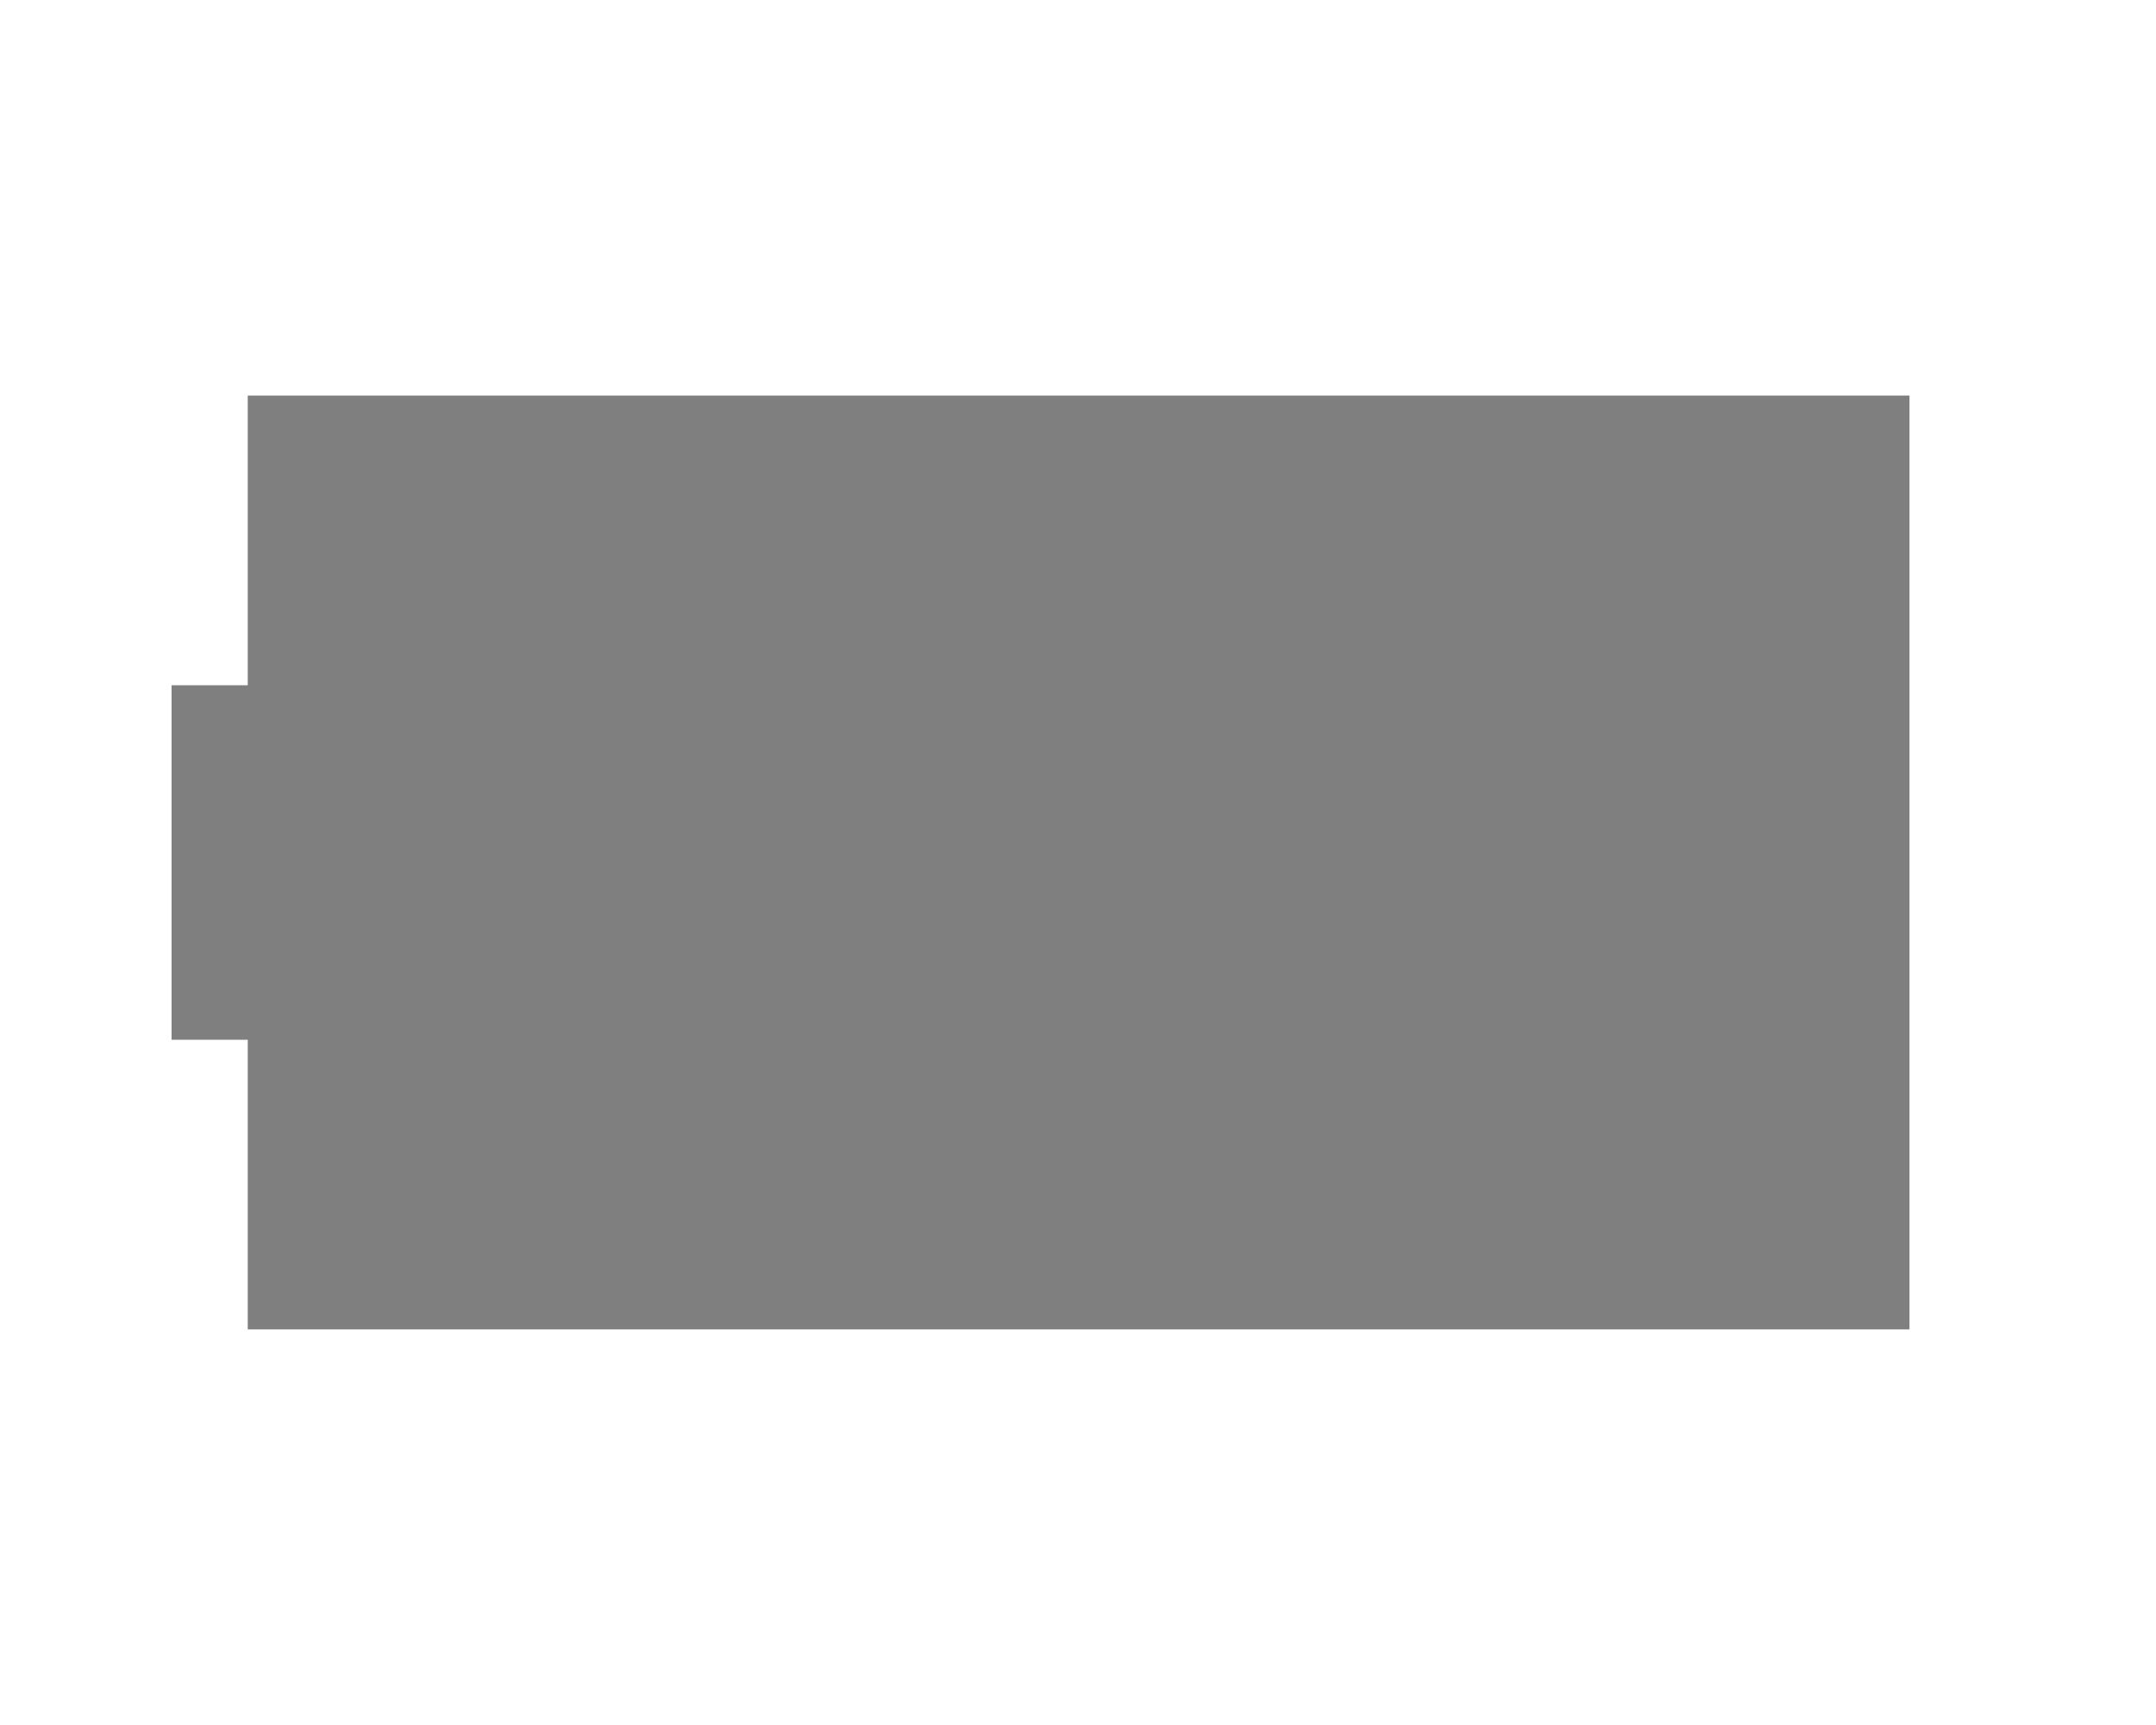
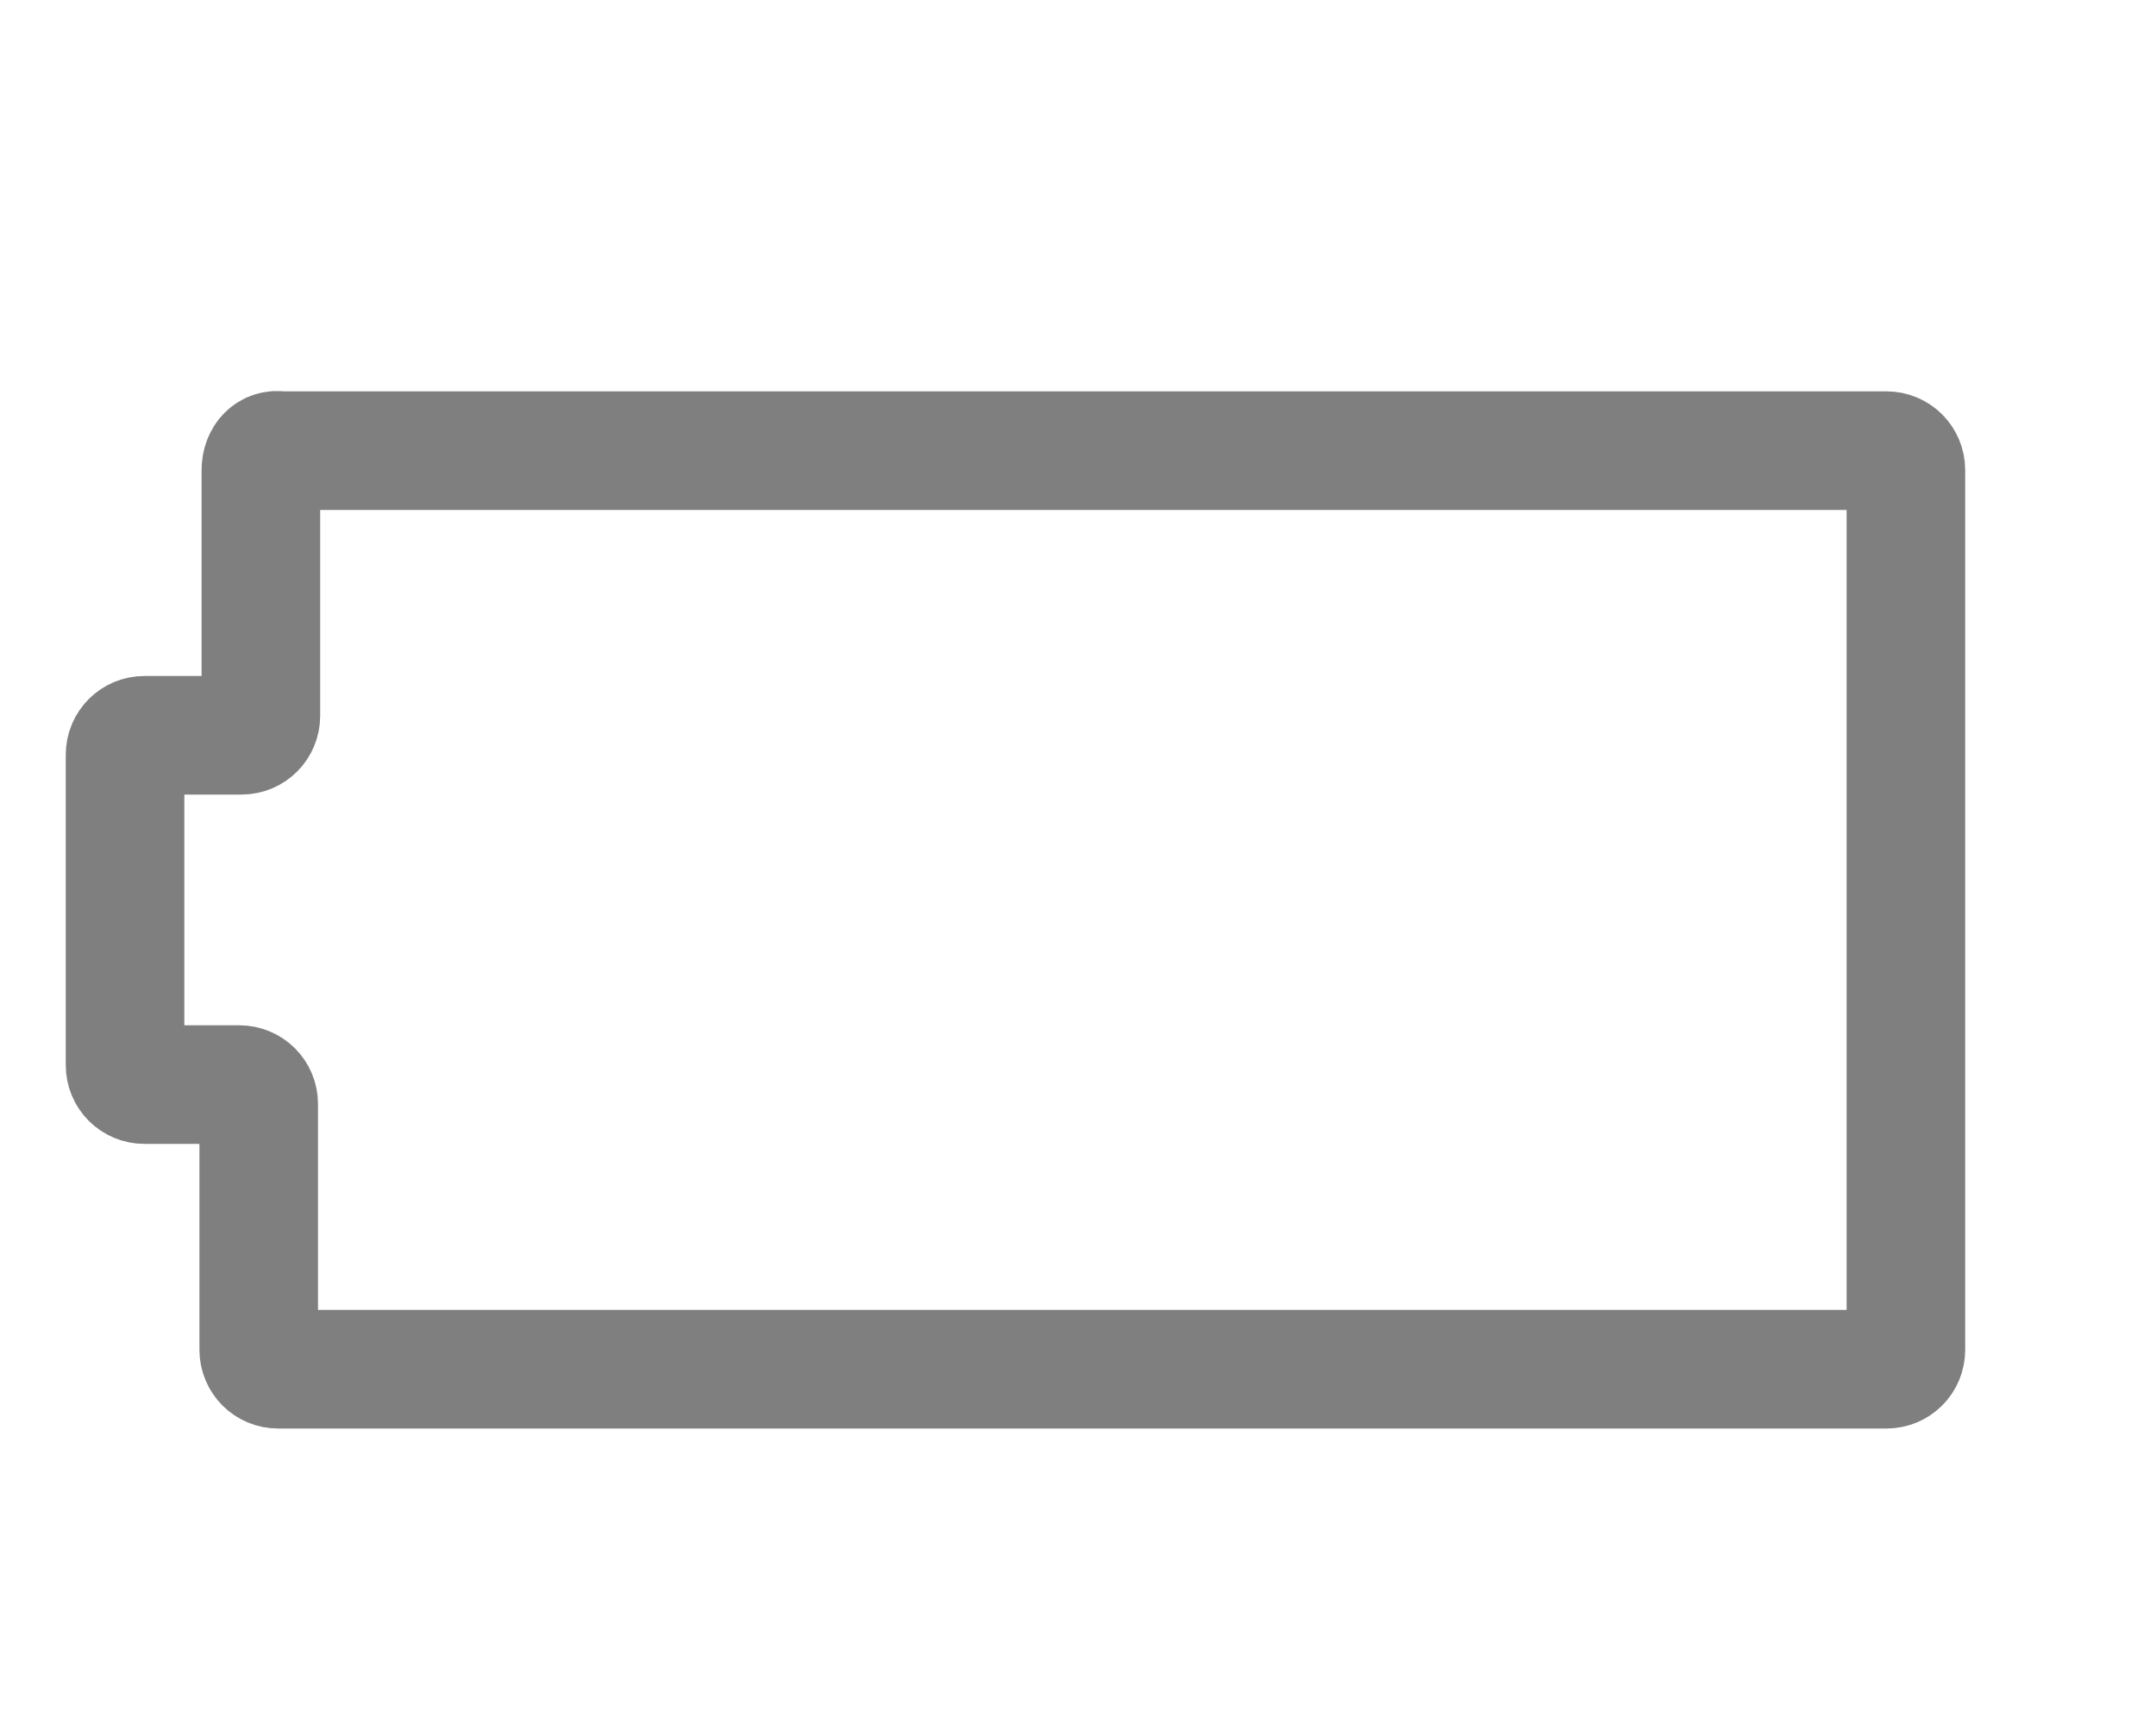
- <svg xmlns="http://www.w3.org/2000/svg" id="svg823" version="1.1" viewBox="0 0 26.458 21.167" height="80" width="100">
-   <defs id="defs817" />
-   <g transform="translate(0,-275.8333)" id="layer1">
-     <path d="m 2.105,284.242 h 1.964 v 4.35 H 2.105 Z m 0.935,-3.555 H 23.433 v 11.459 H 3.04 Z" style="opacity:0.5;stroke-width:0.265" id="rect1372" />
-   </g>
+ <svg xmlns="http://www.w3.org/2000/svg" version="1.1" id="svg823" x="0px" y="0px" viewBox="0 0 100 80" style="enable-background:new 0 0 100 80;" xml:space="preserve">
+   <style type="text/css">
+ 	.st0{opacity:0.5;fill:none;stroke:#000000;stroke-width:5.5;stroke-miterlimit:10;enable-background:new    ;}
+ </style>
+   <path class="st0" d="M12.1,21.8v11.4c0,0.5-0.4,0.9-0.9,0.9H6.7c-0.5,0-0.9,0.4-0.9,0.9v14.4c0,0.5,0.4,0.9,0.9,0.9h4.4  c0.5,0,0.9,0.4,0.9,0.9v11.4c0,0.5,0.4,0.9,0.9,0.9h74.6c0.5,0,0.9-0.4,0.9-0.9V21.8c0-0.5-0.4-0.9-0.9-0.9H13  C12.5,20.8,12.1,21.2,12.1,21.8z" />
</svg>
